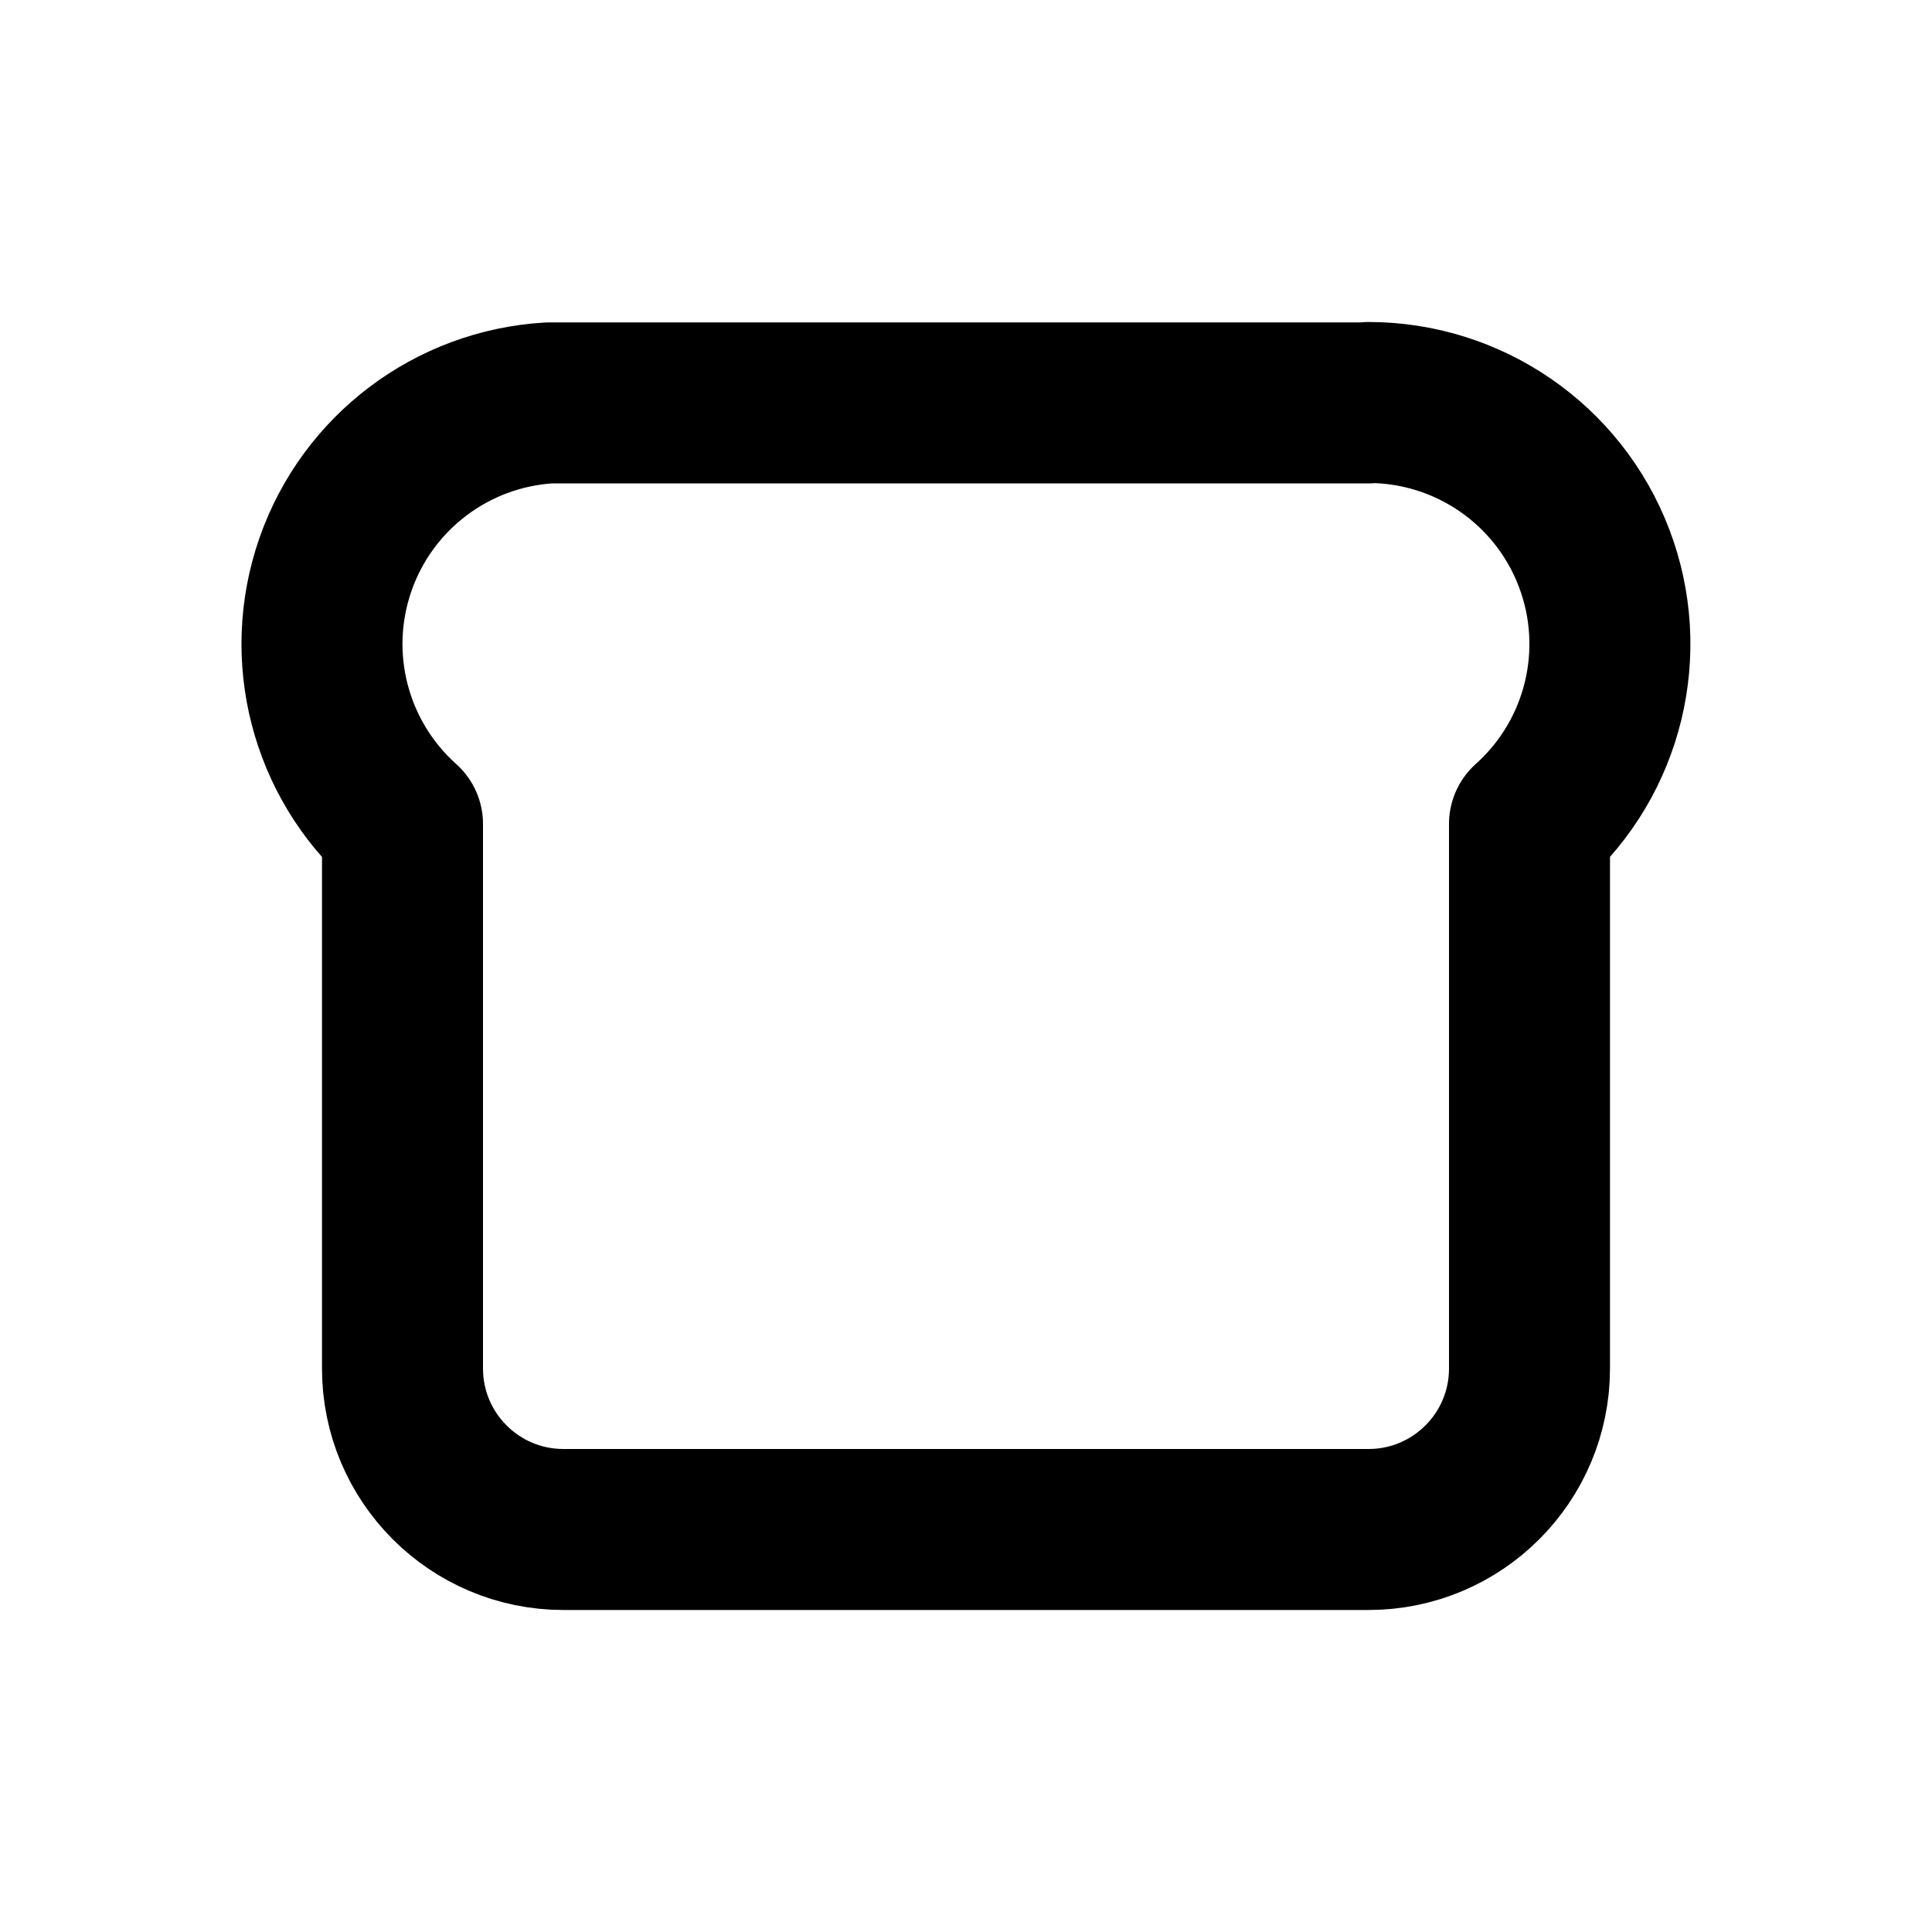
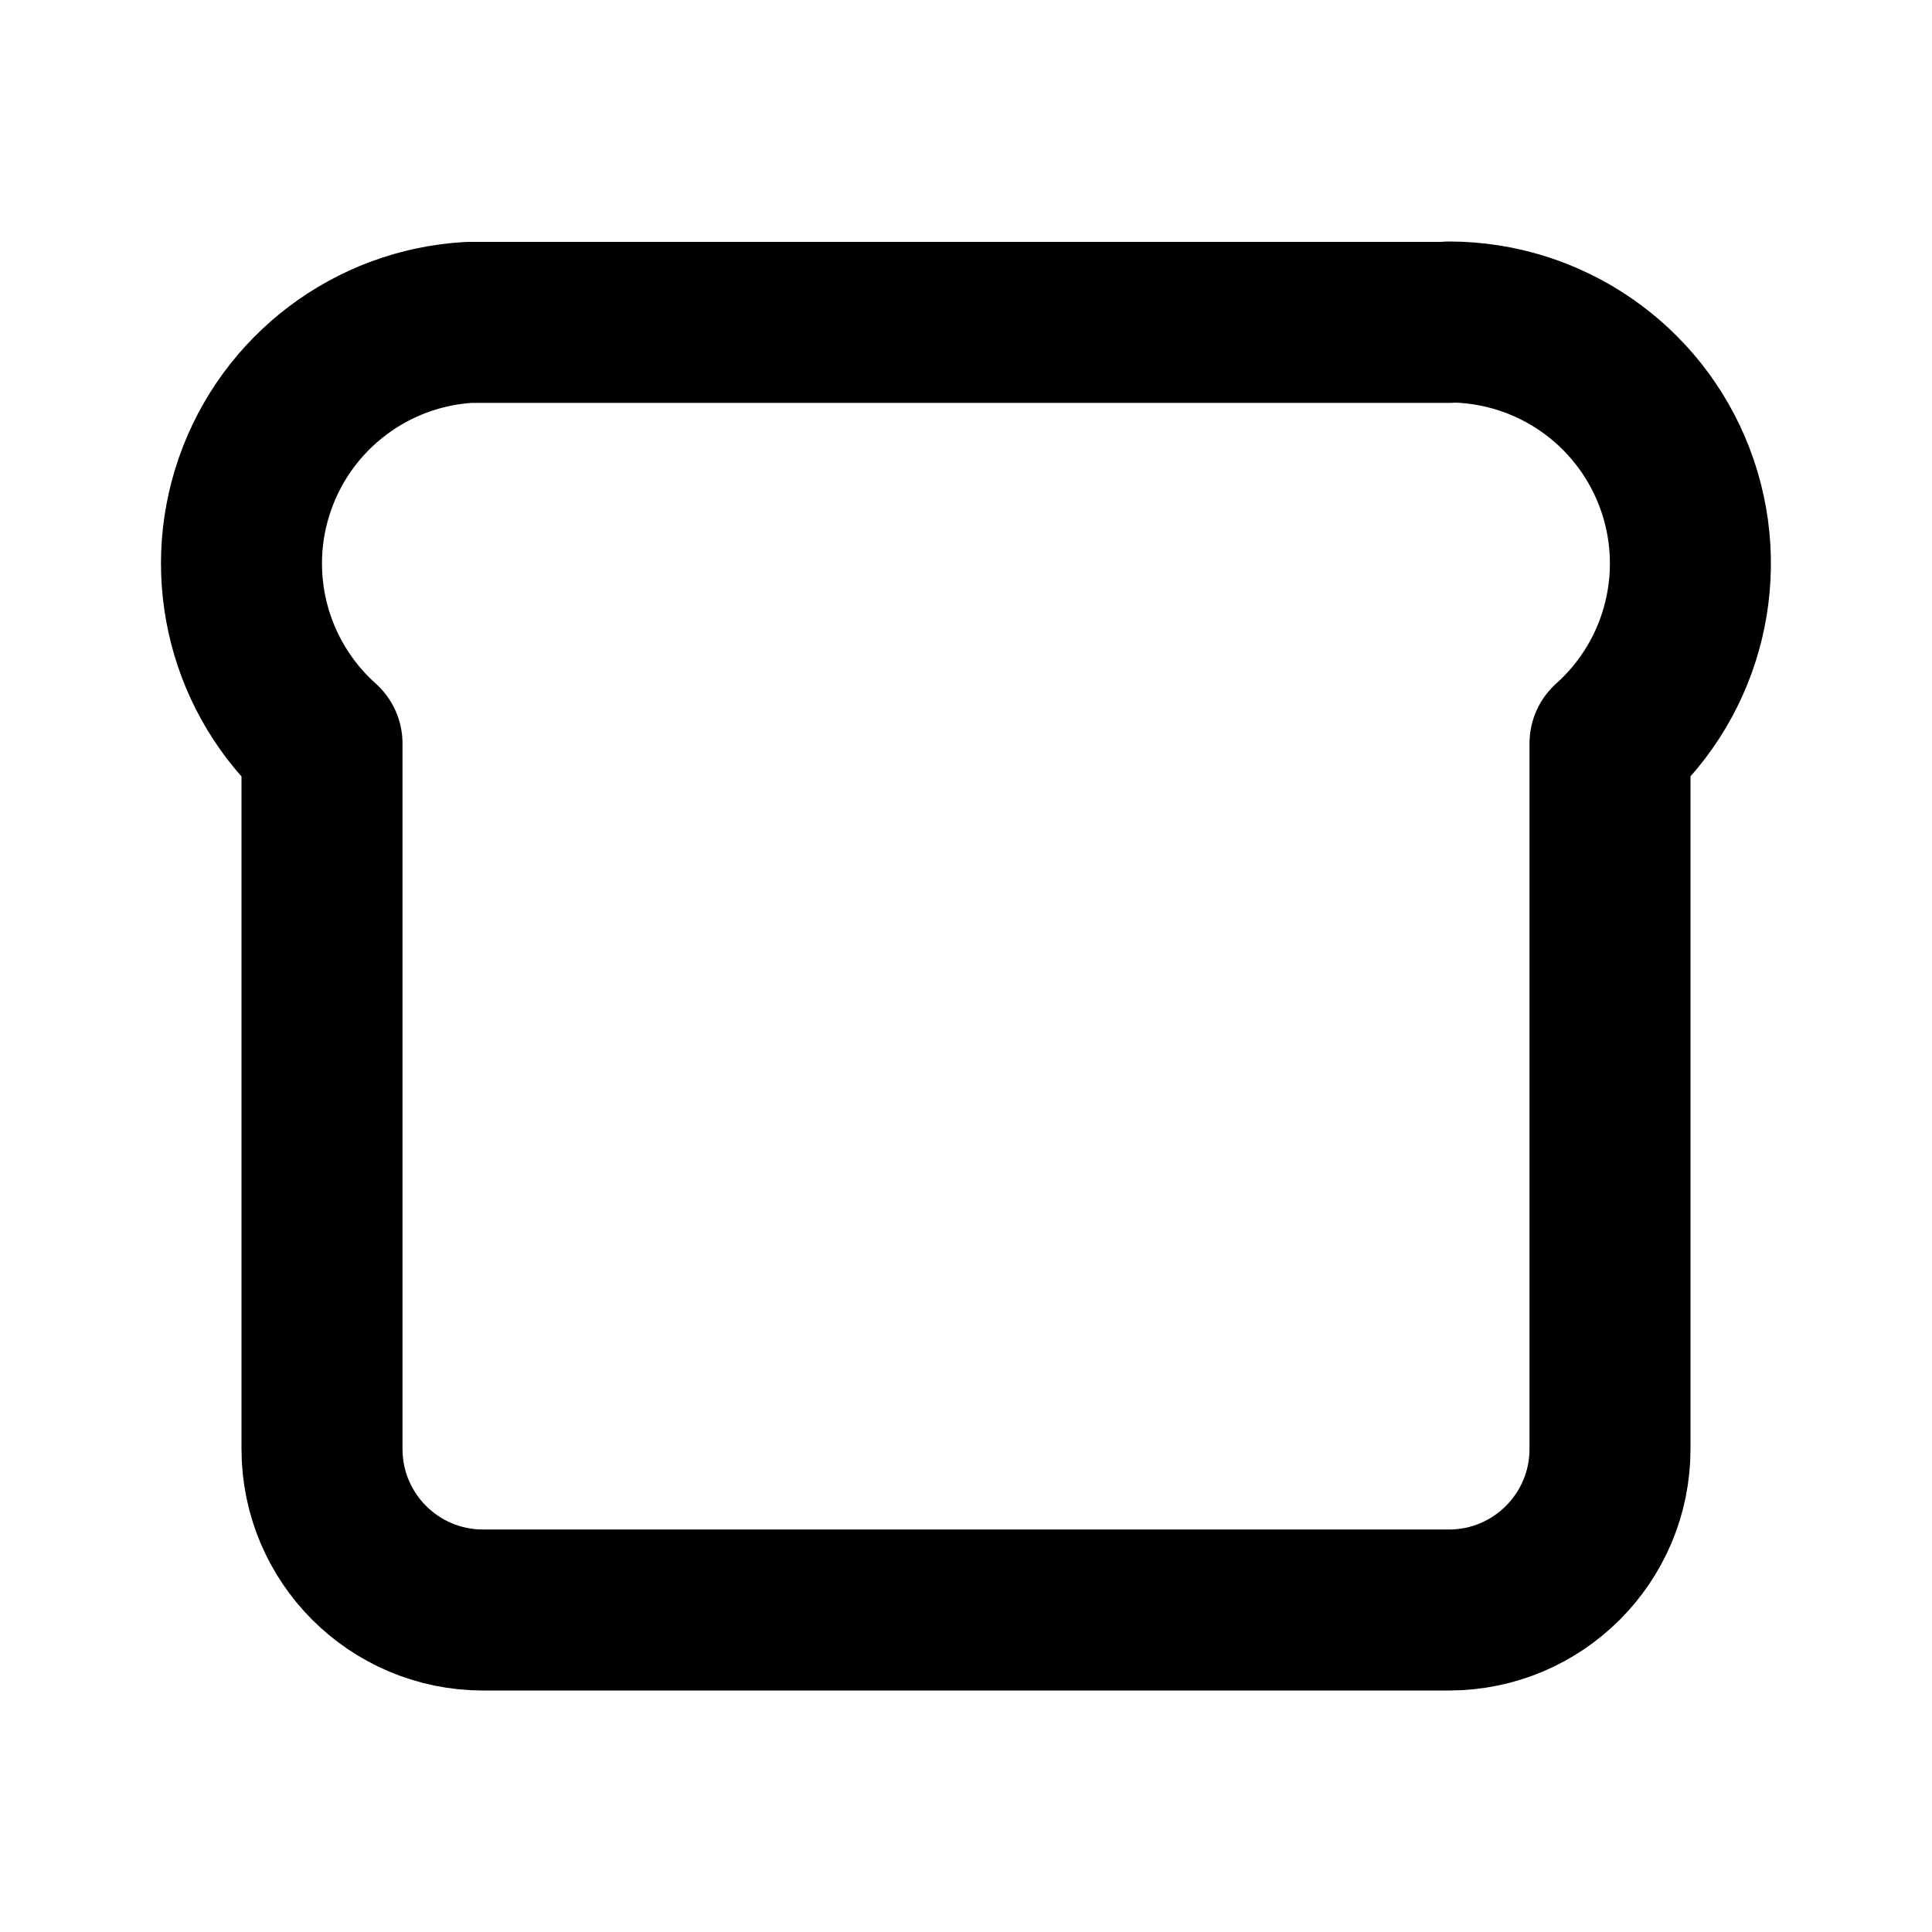
<svg xmlns="http://www.w3.org/2000/svg" width="24" height="24" viewBox="0 0 24 24" stroke-width="2" stroke="currentColor" fill="none" stroke-linecap="round" stroke-linejoin="round">
-   <path d="M17 5a3 3 0 0 1 2 5.235v6.765a2 2 0 0 1 -2 2h-10a2 2 0 0 1 -2 -2v-6.764a3 3 0 0 1 1.824 -5.231l.176 0h10z" />
+   <path d="M18 4a3 3 0 0 1 2 5.235v8.765a2 2 0 0 1 -2 2h-12a2 2 0 0 1 -2 -2v-8.764a3 3 0 0 1 1.824 -5.231h12.176v-.005z" />
</svg>
